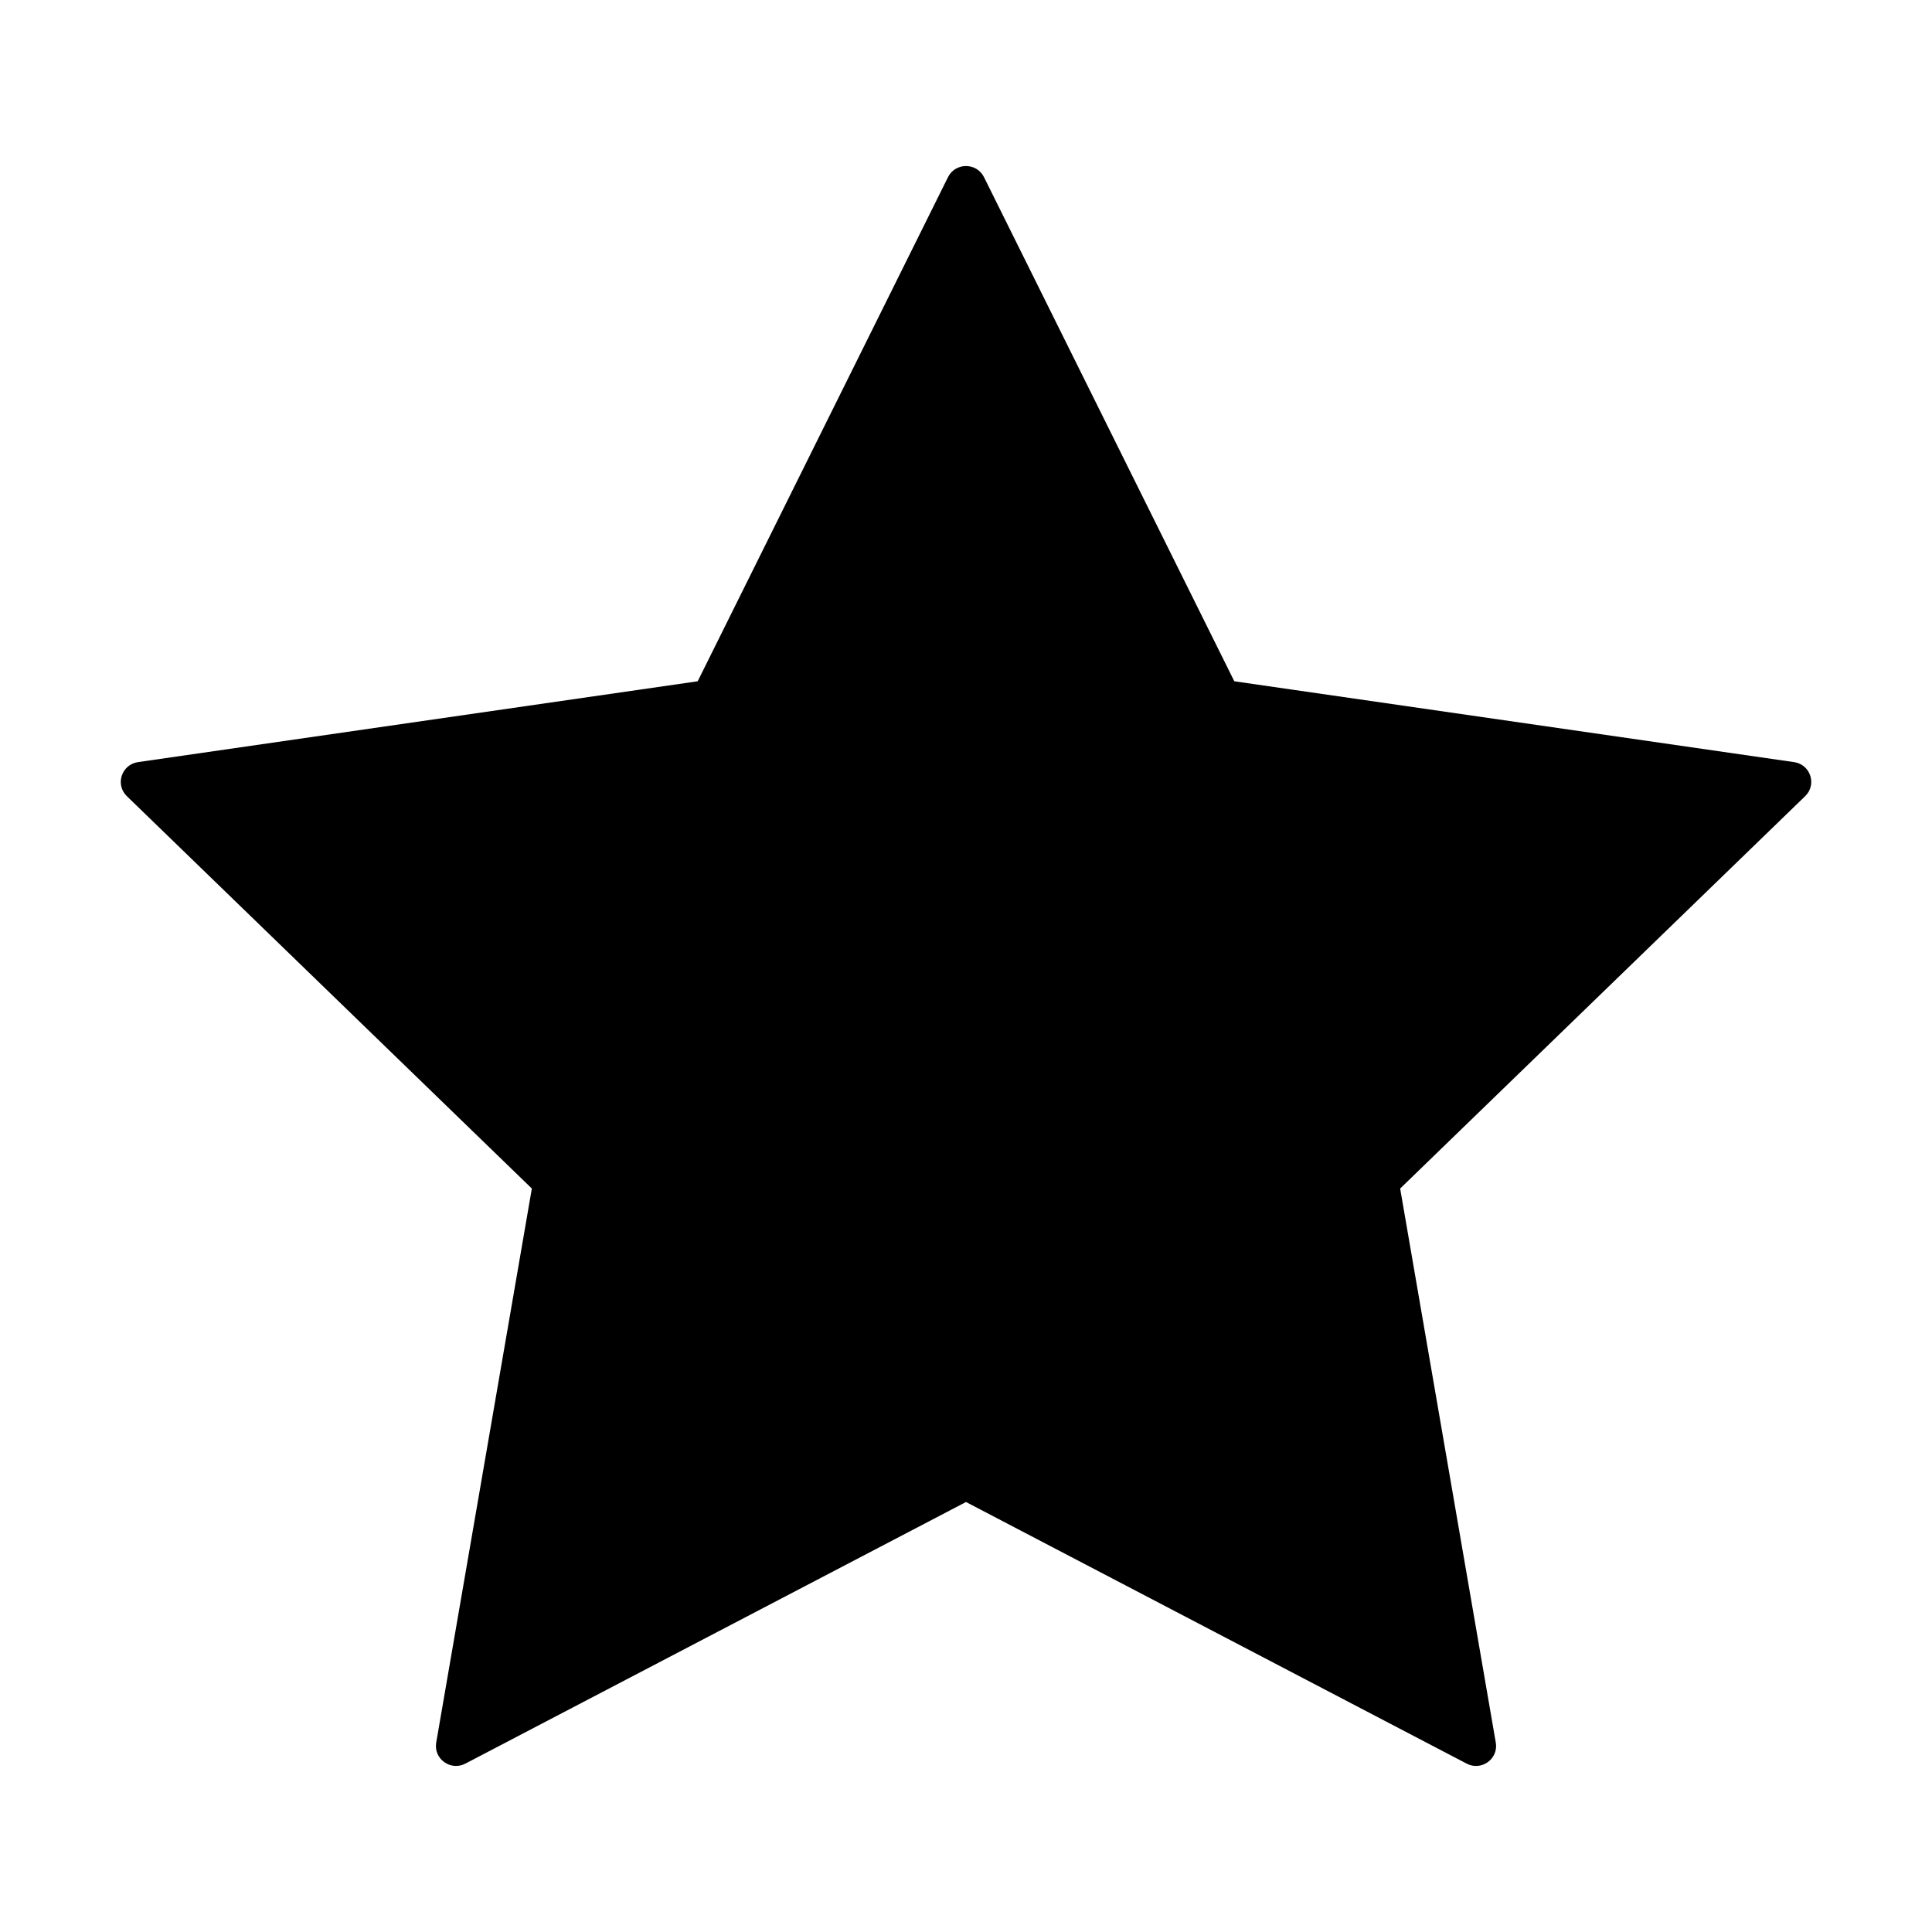
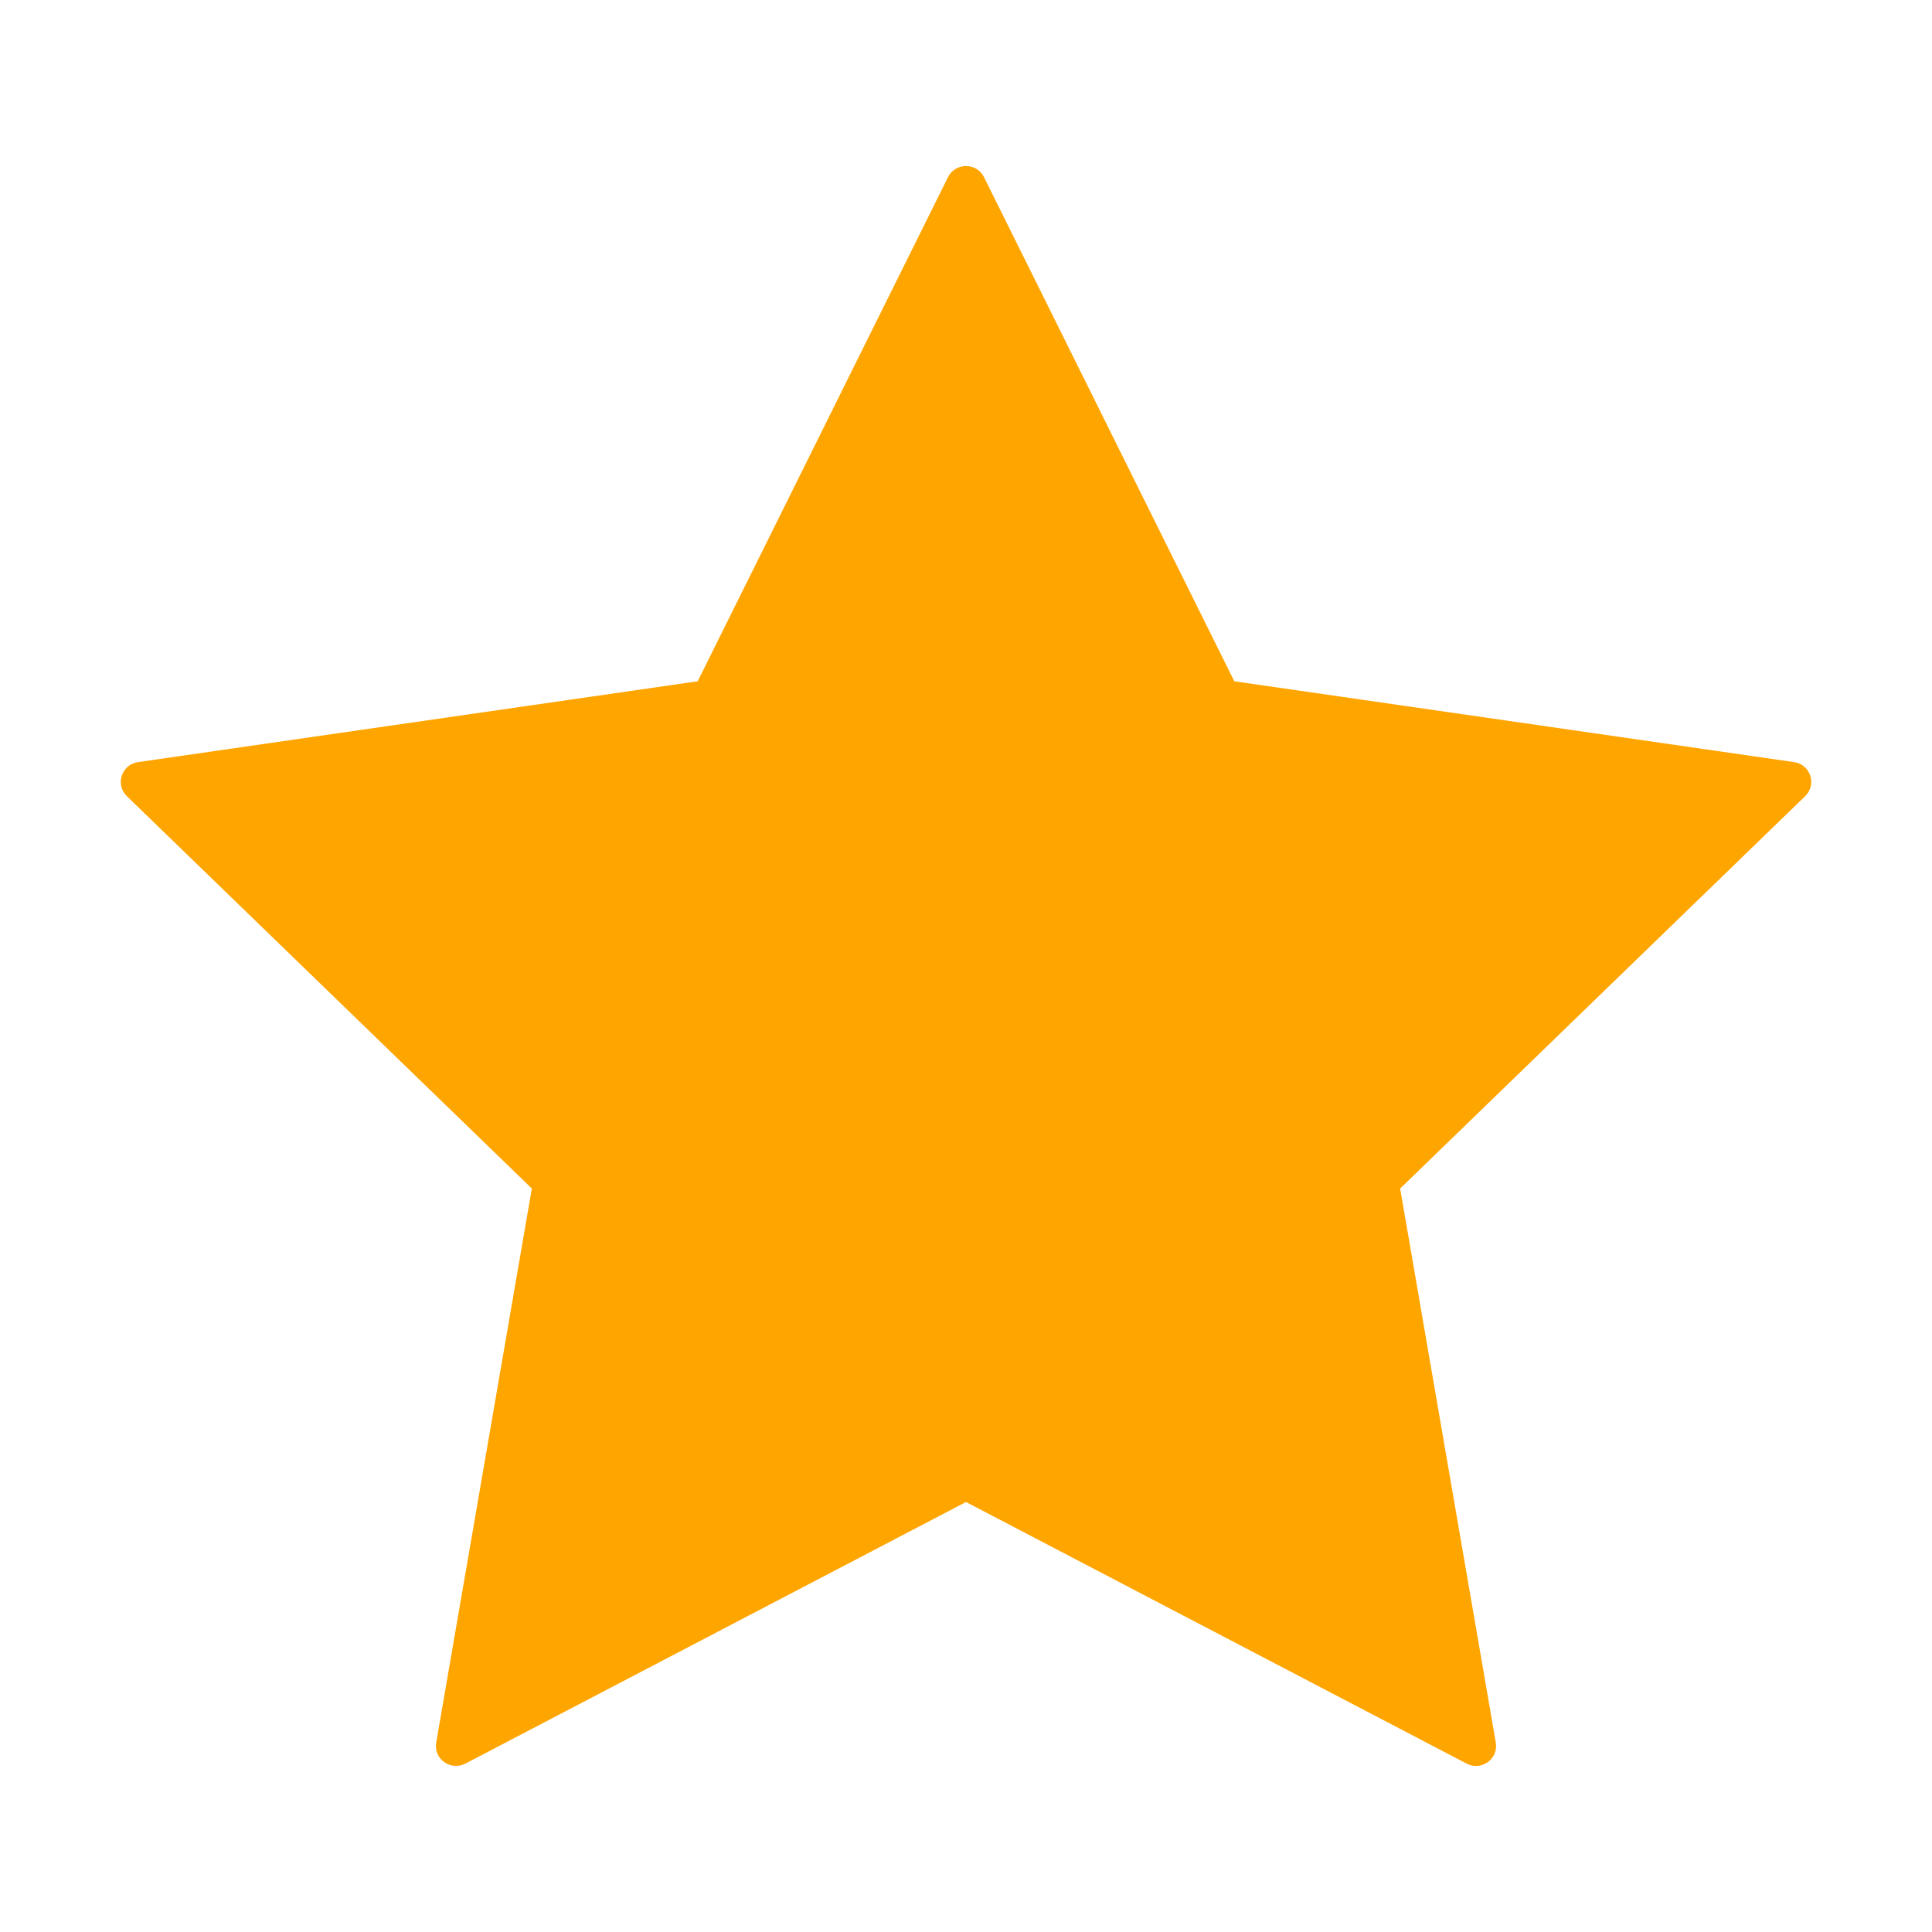
- <svg xmlns="http://www.w3.org/2000/svg" version="1.1" id="star-filled" x="0px" y="0px" viewBox="0 0 32 32" style="enable-background:new 0 0 32 32;" xml:space="preserve">
+ <svg xmlns="http://www.w3.org/2000/svg" version="1.1" fill="orange" id="star-filled" x="0px" y="0px" viewBox="0 0 32 32" style="enable-background:new 0 0 32 32;" xml:space="preserve">
  <g>
    <path d="M16.298,2.934l4.146,8.35l9.271,1.339c0.273,0.039,0.382,0.373,0.184,0.564l-6.708,6.499l1.584,9.177   c0.047,0.27-0.239,0.476-0.483,0.348L16,24.878l-8.292,4.333c-0.244,0.127-0.529-0.078-0.483-0.348l1.584-9.177l-6.708-6.499   c-0.197-0.191-0.088-0.524,0.184-0.564l9.271-1.339l4.146-8.35C15.824,2.689,16.176,2.689,16.298,2.934z" />
  </g>
</svg>
